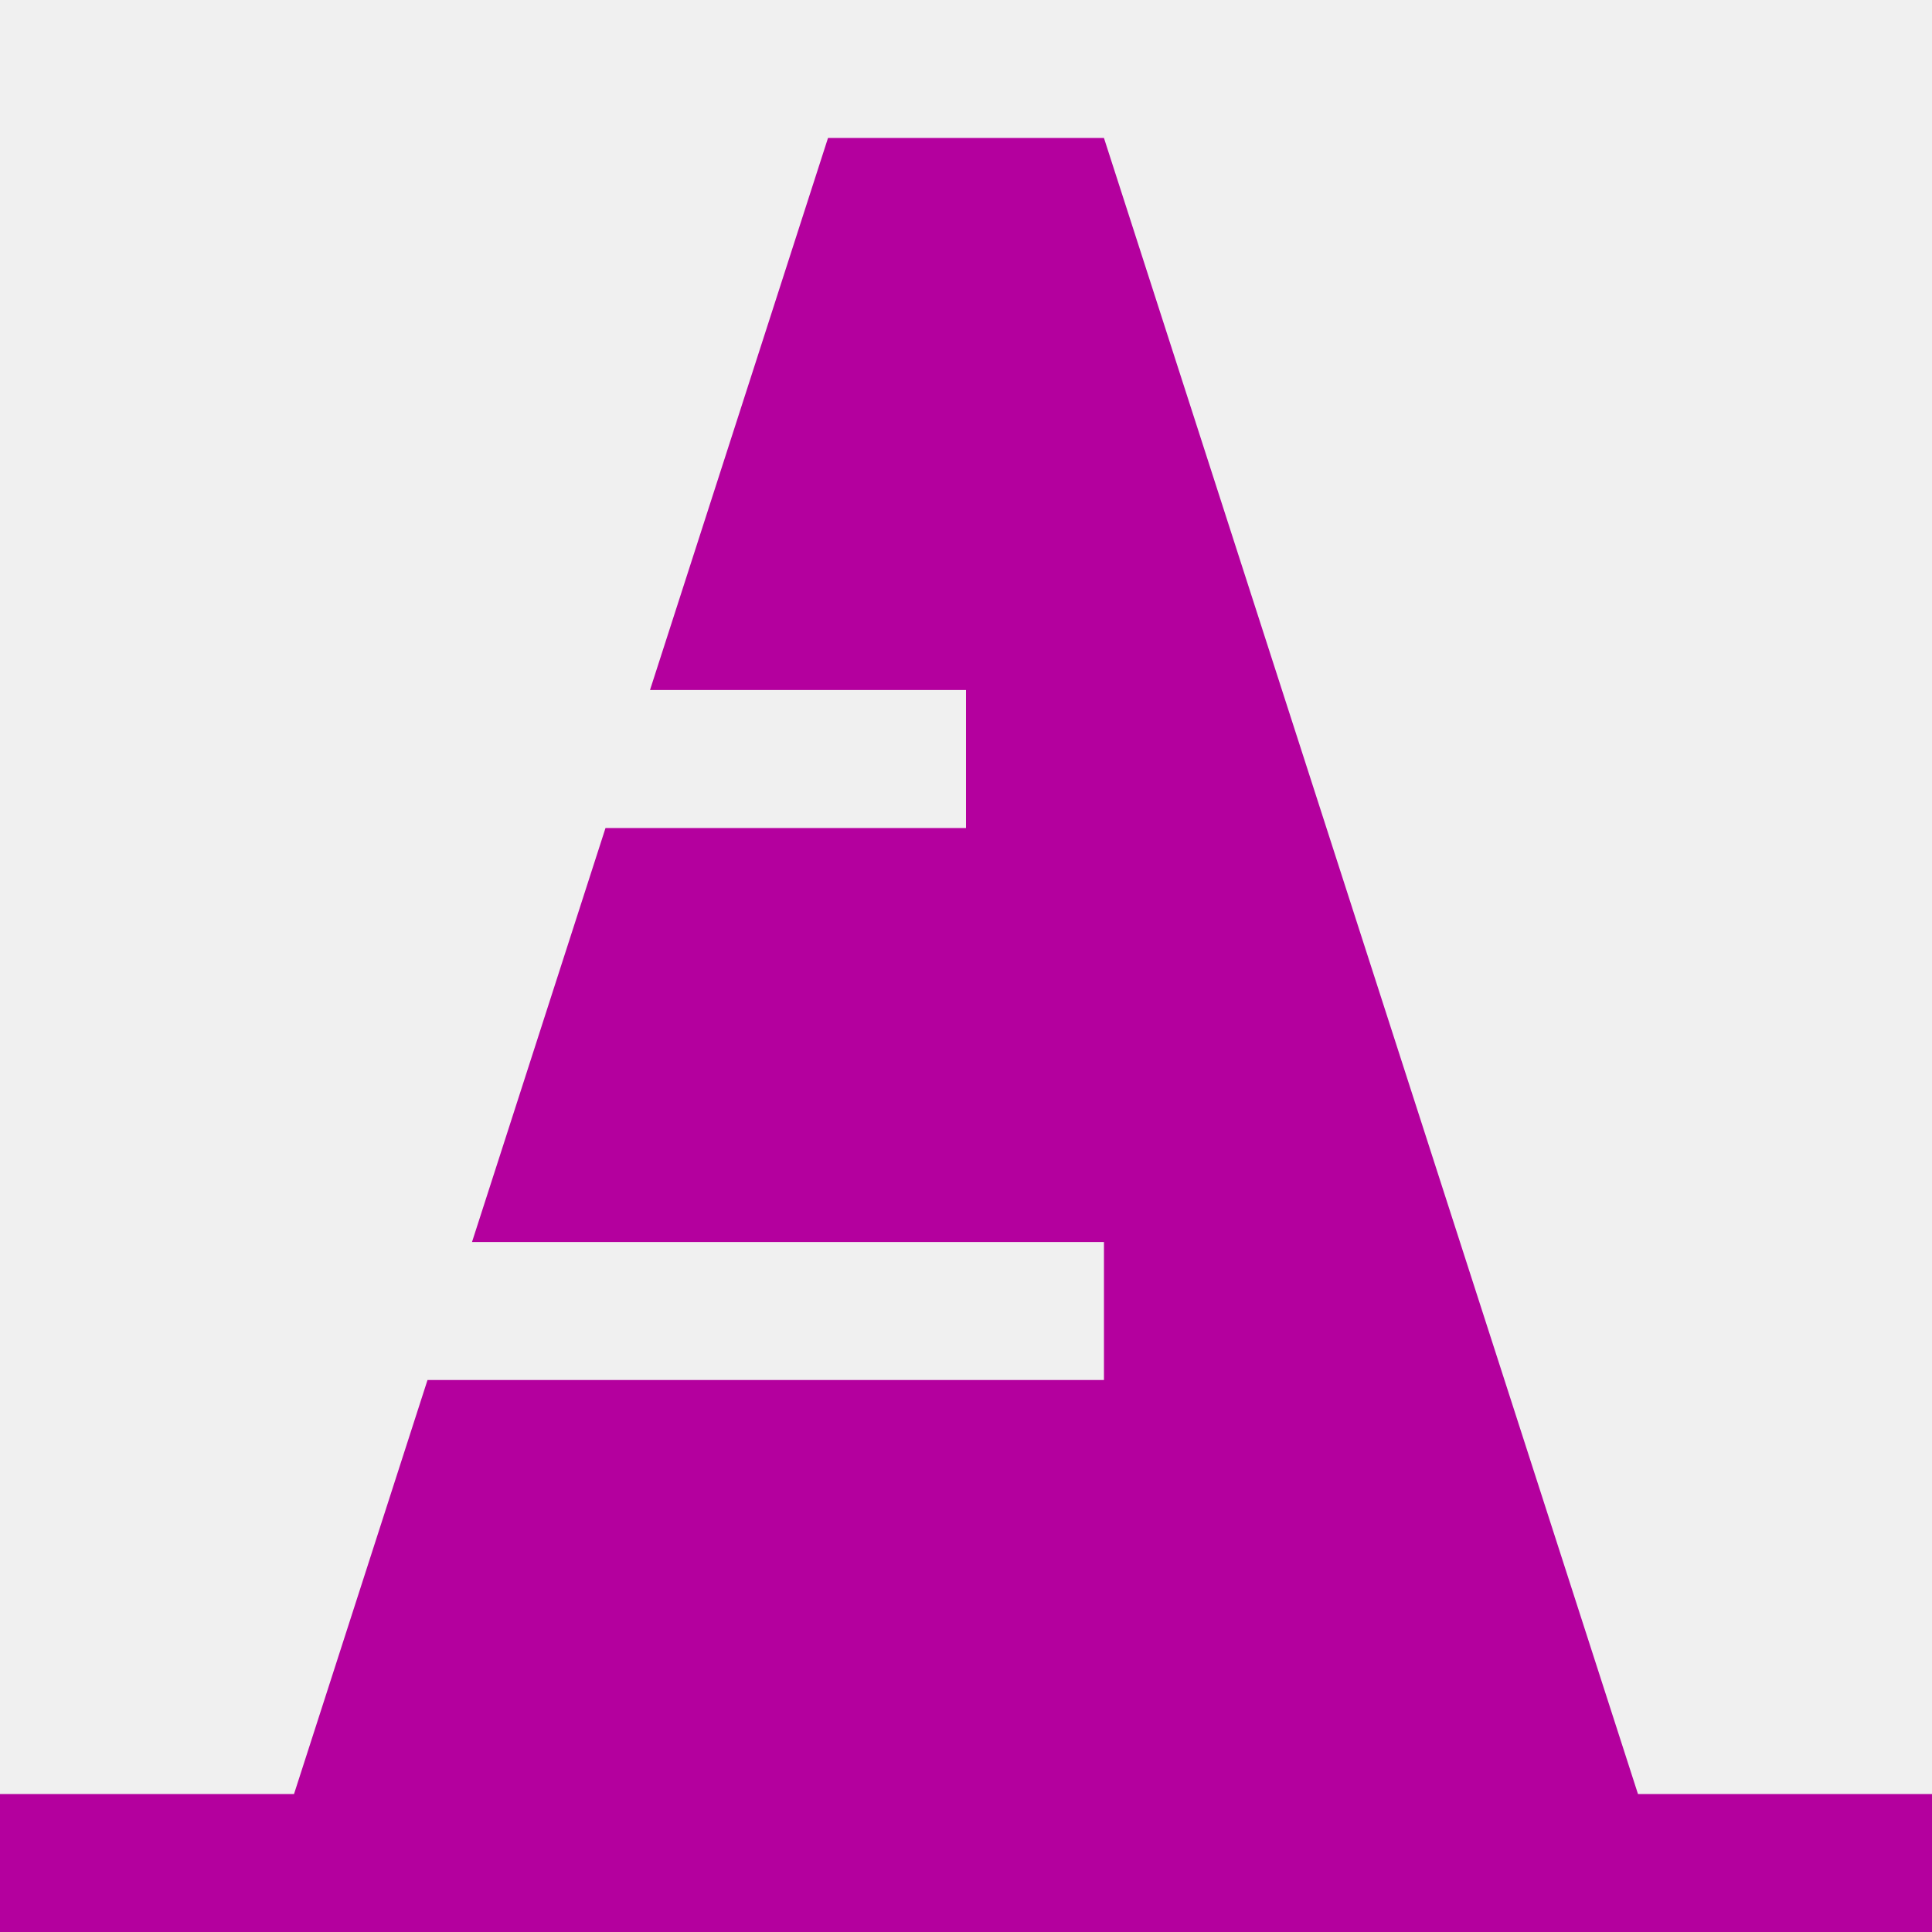
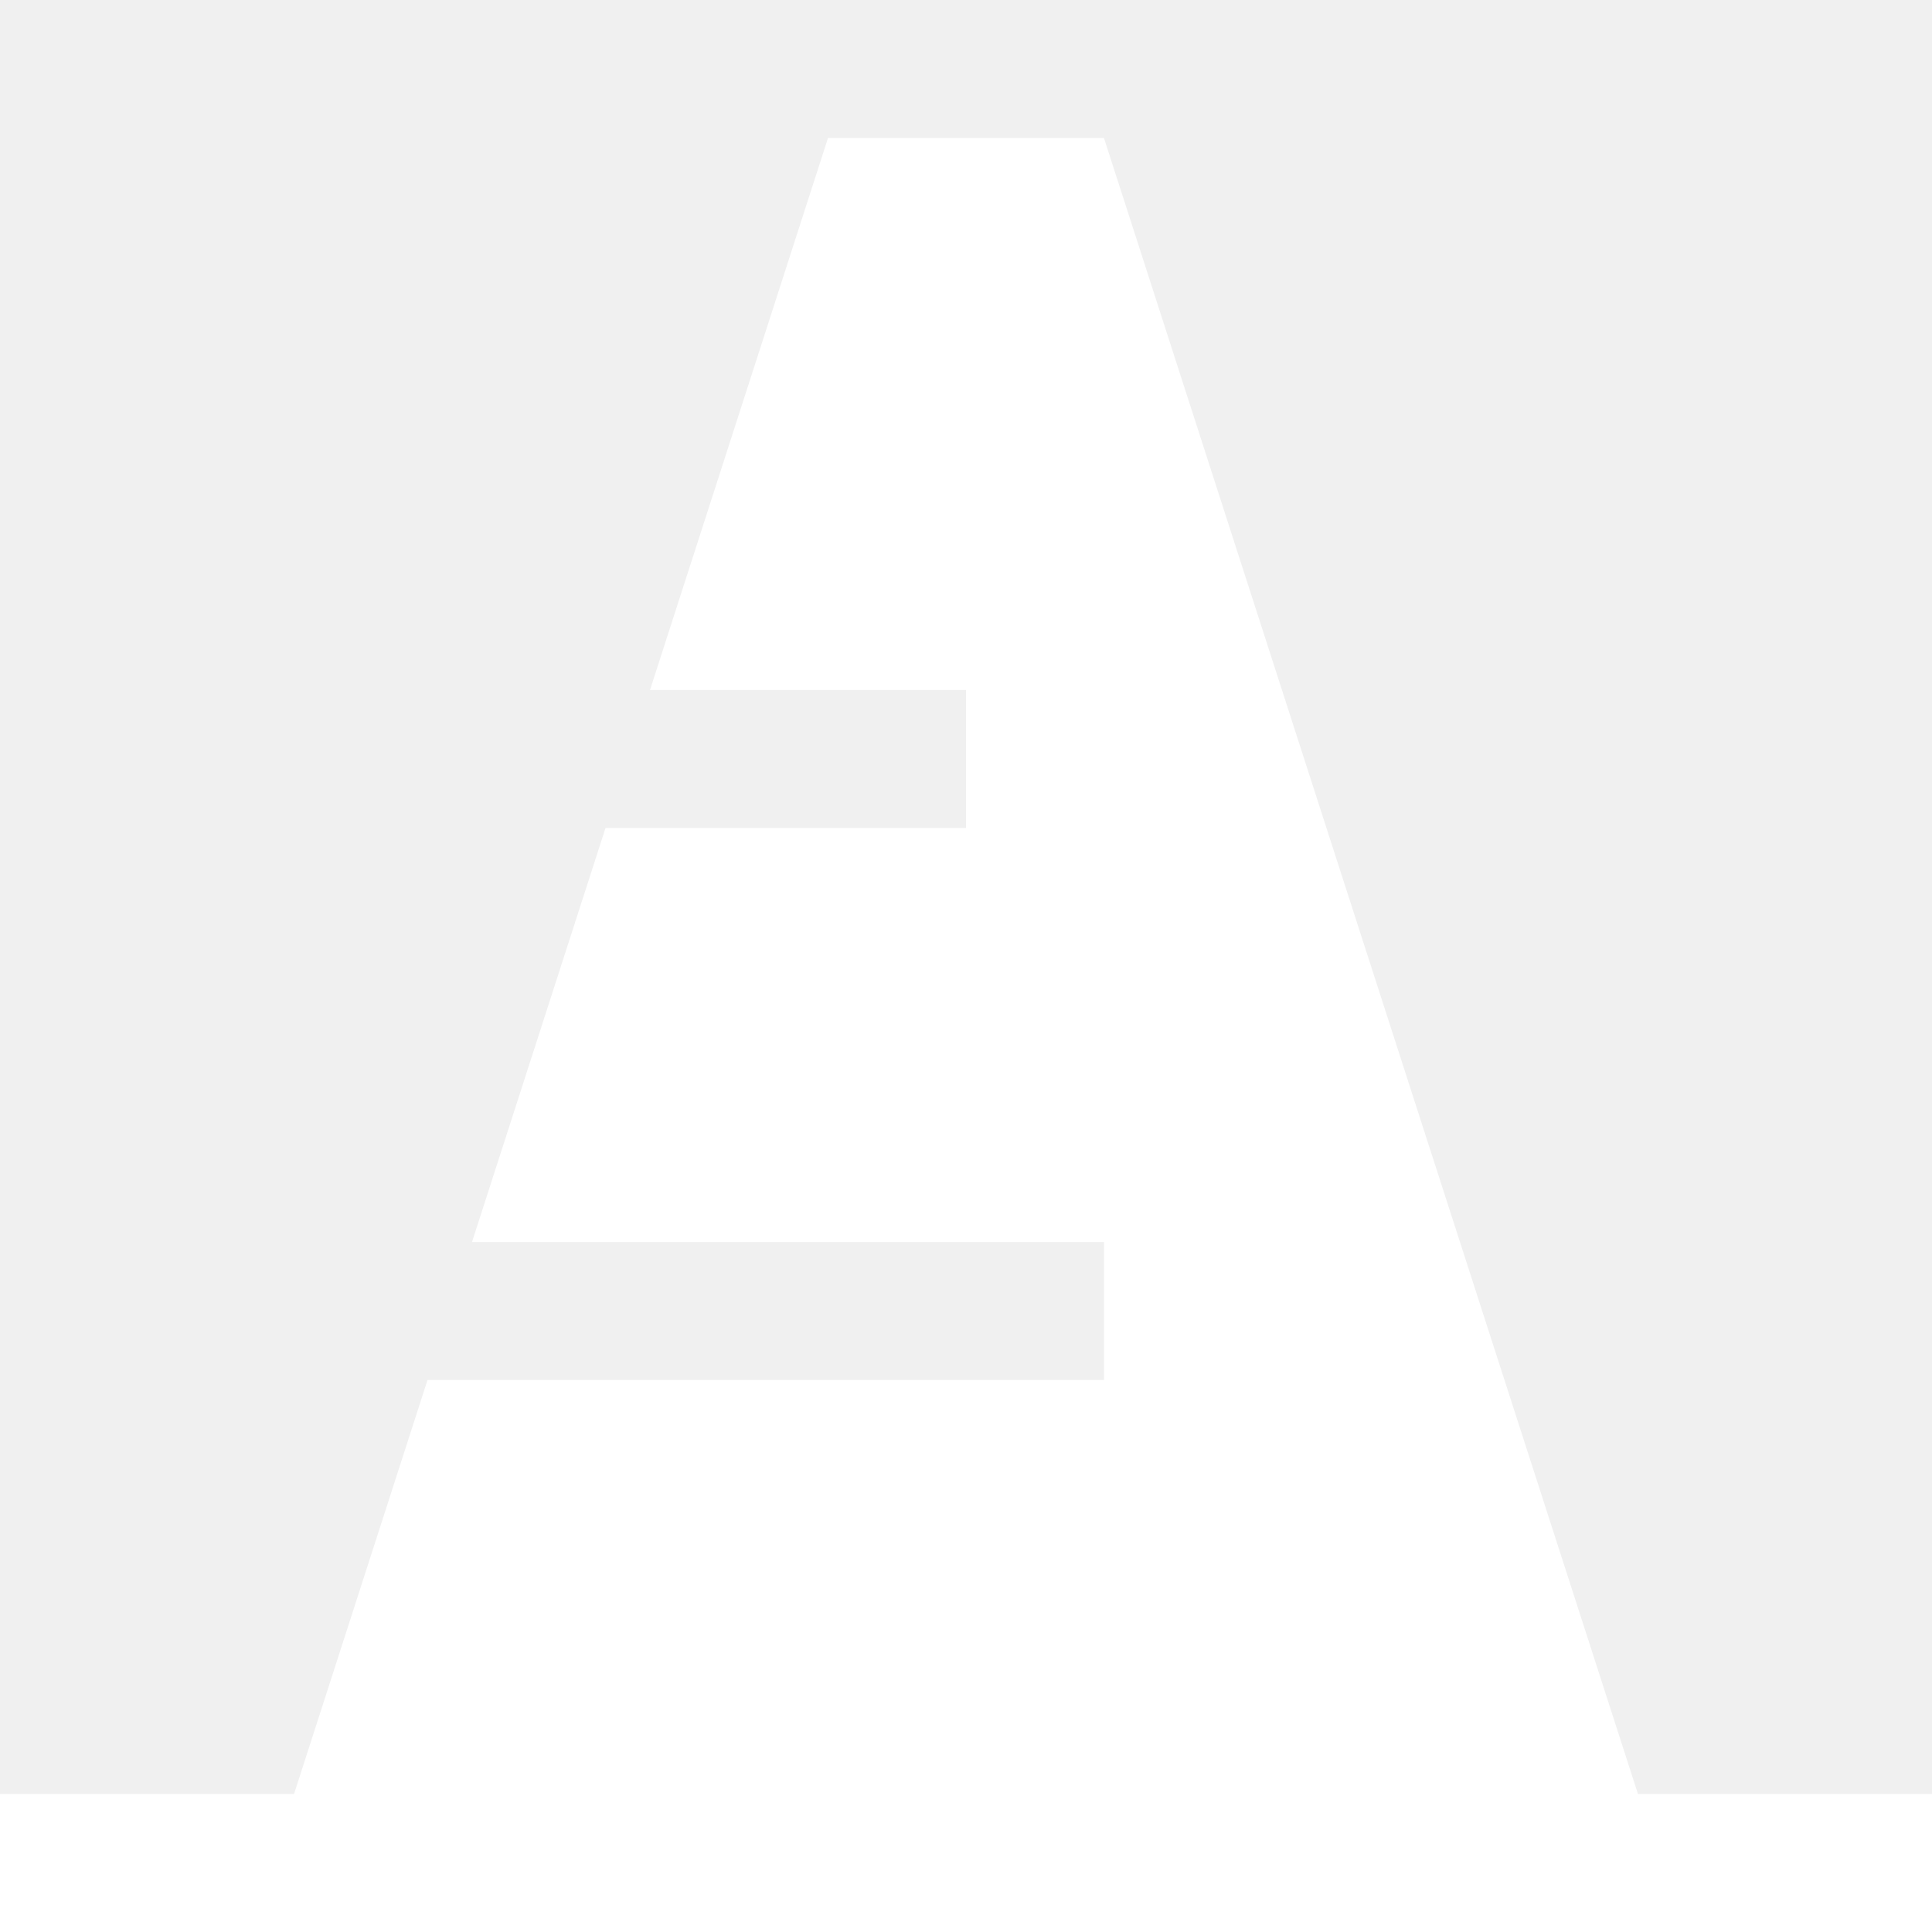
<svg xmlns="http://www.w3.org/2000/svg" width="192" height="192" xml:space="preserve" overflow="hidden">
  <g transform="translate(-904 -361)">
-     <path d="M1066.78 539.286 1013.71 374.714 986.286 374.714 968.597 429.571 1000 429.571 1000 443.286 964.175 443.286 950.908 484.429 1013.71 484.429 1013.71 498.143 946.486 498.143 933.22 539.286 904 539.286 904 553 1096 553 1096 539.286Z" fill="#B4009E" />
+     <path d="M1066.78 539.286 1013.71 374.714 986.286 374.714 968.597 429.571 1000 429.571 1000 443.286 964.175 443.286 950.908 484.429 1013.71 484.429 1013.71 498.143 946.486 498.143 933.22 539.286 904 539.286 904 553 1096 553 1096 539.286Z" fill="#FFFFFF" />
  </g>
</svg>
